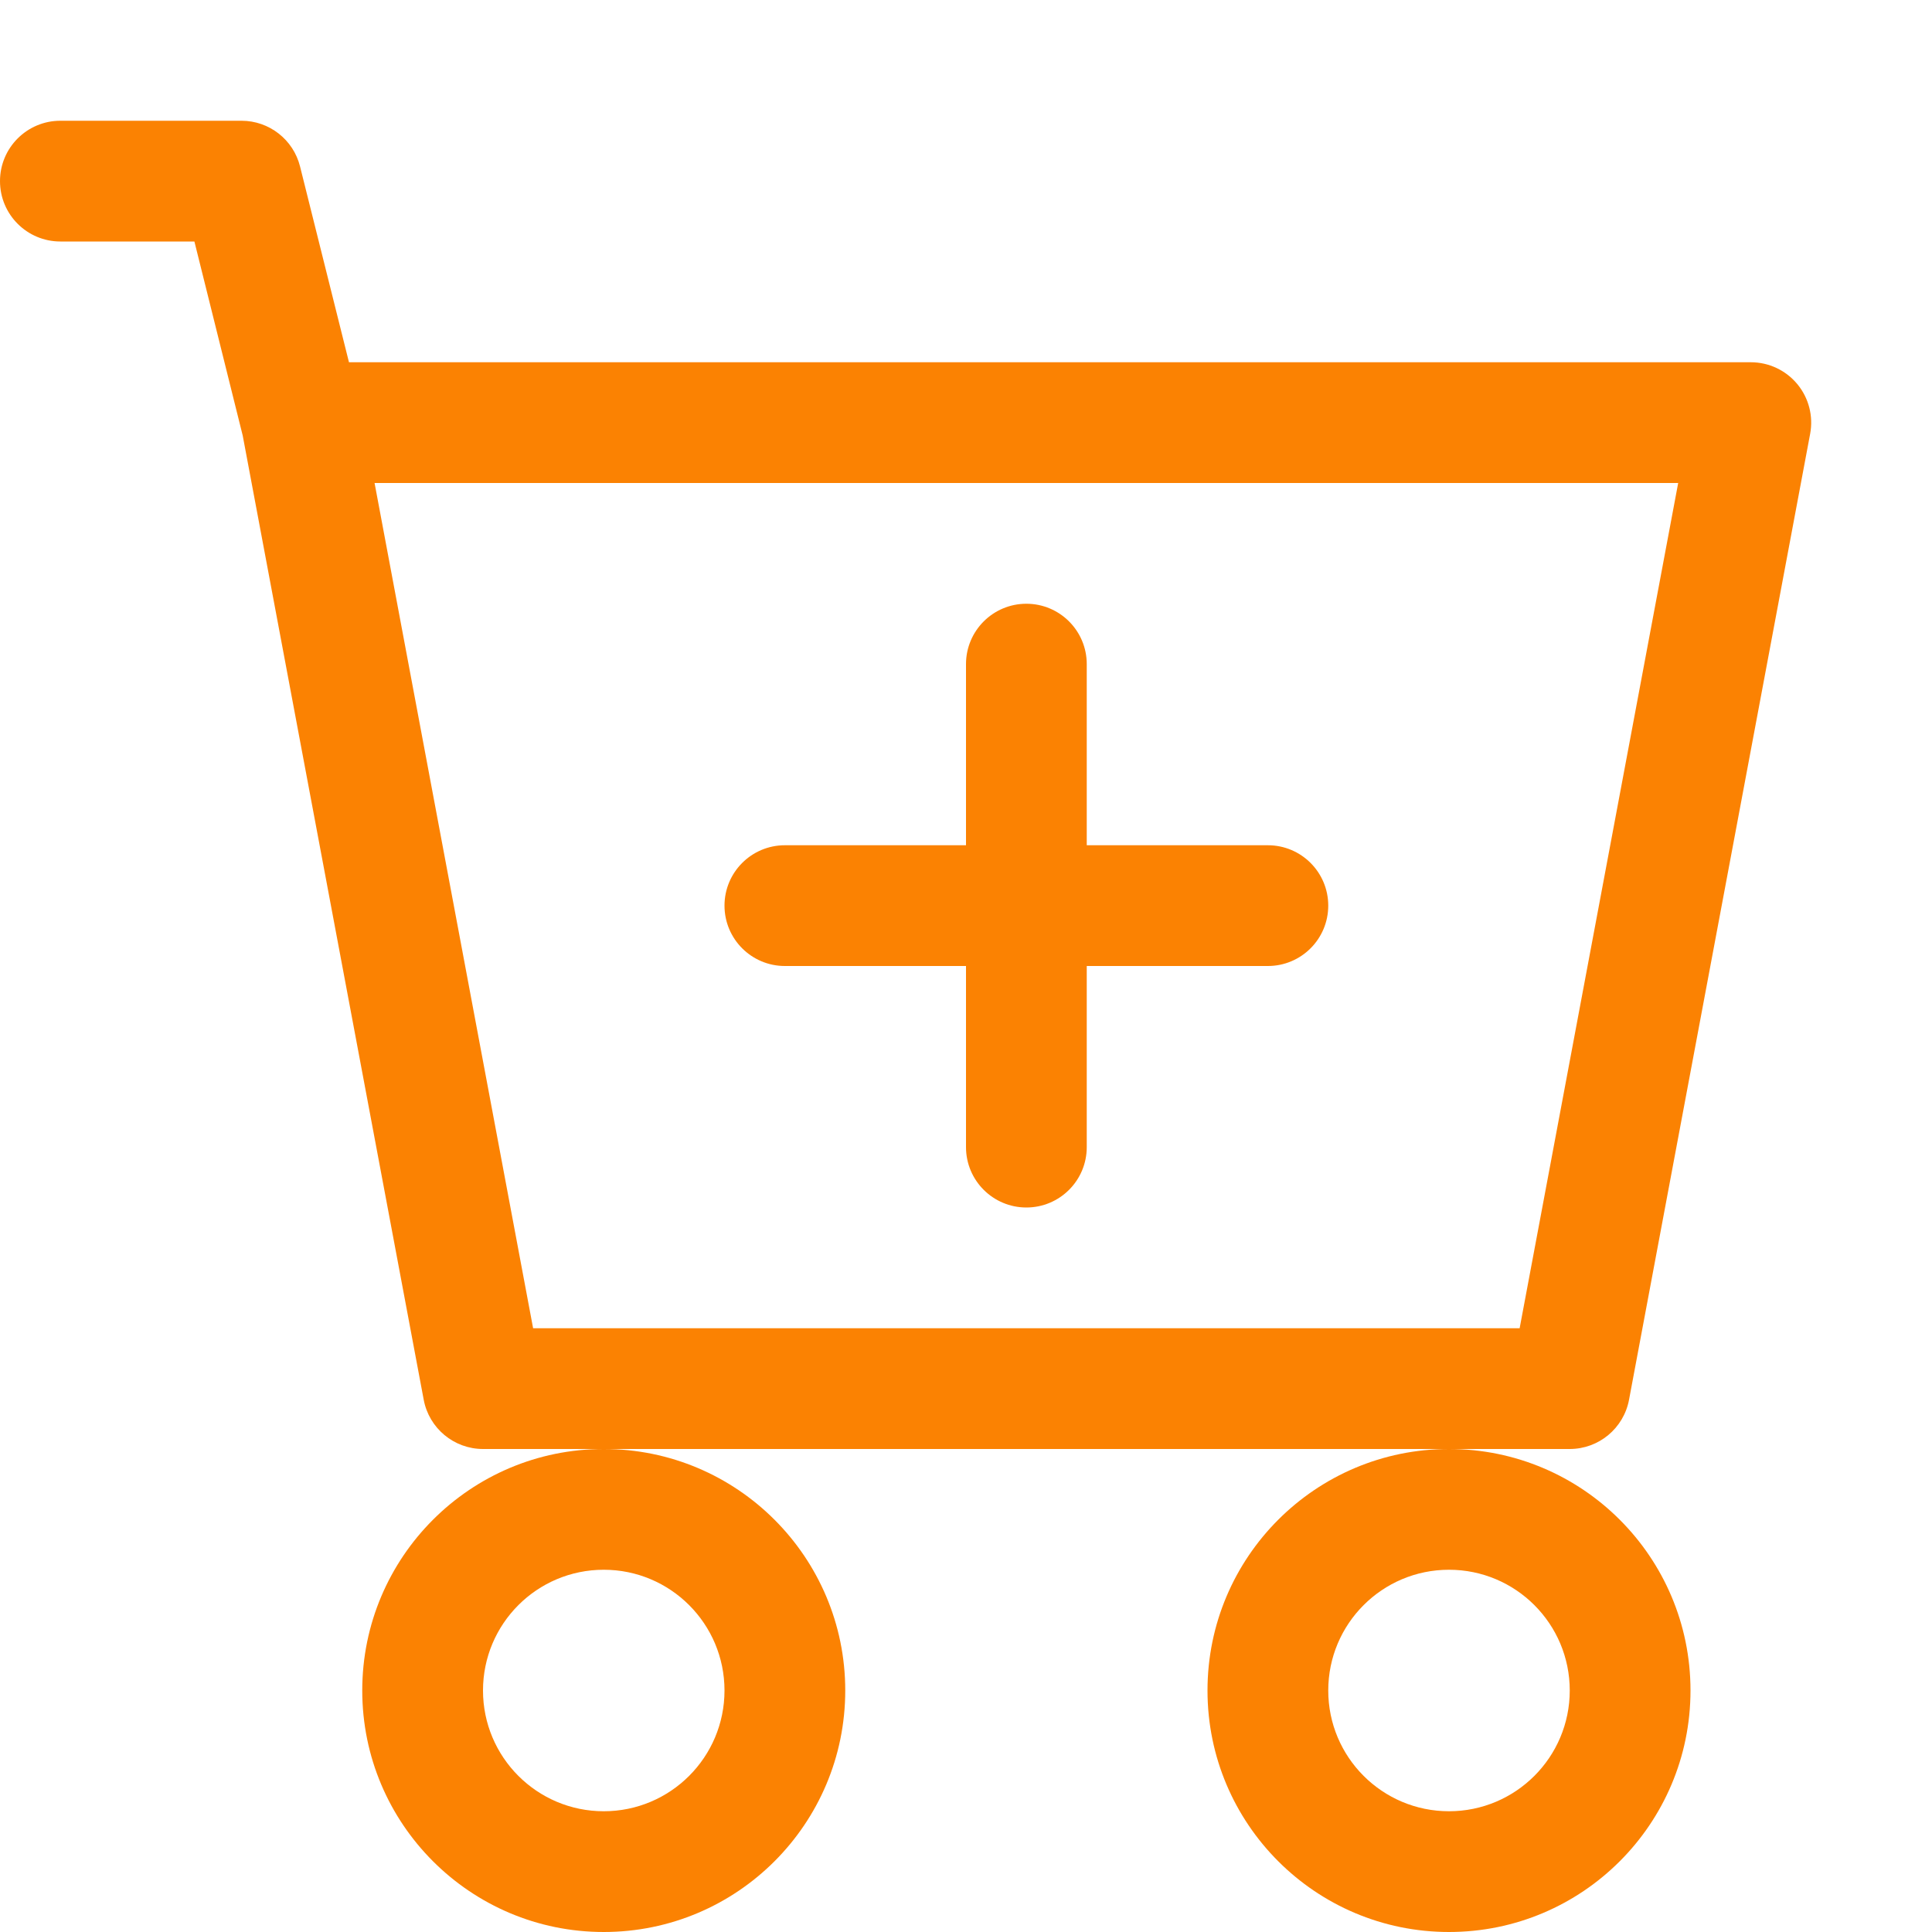
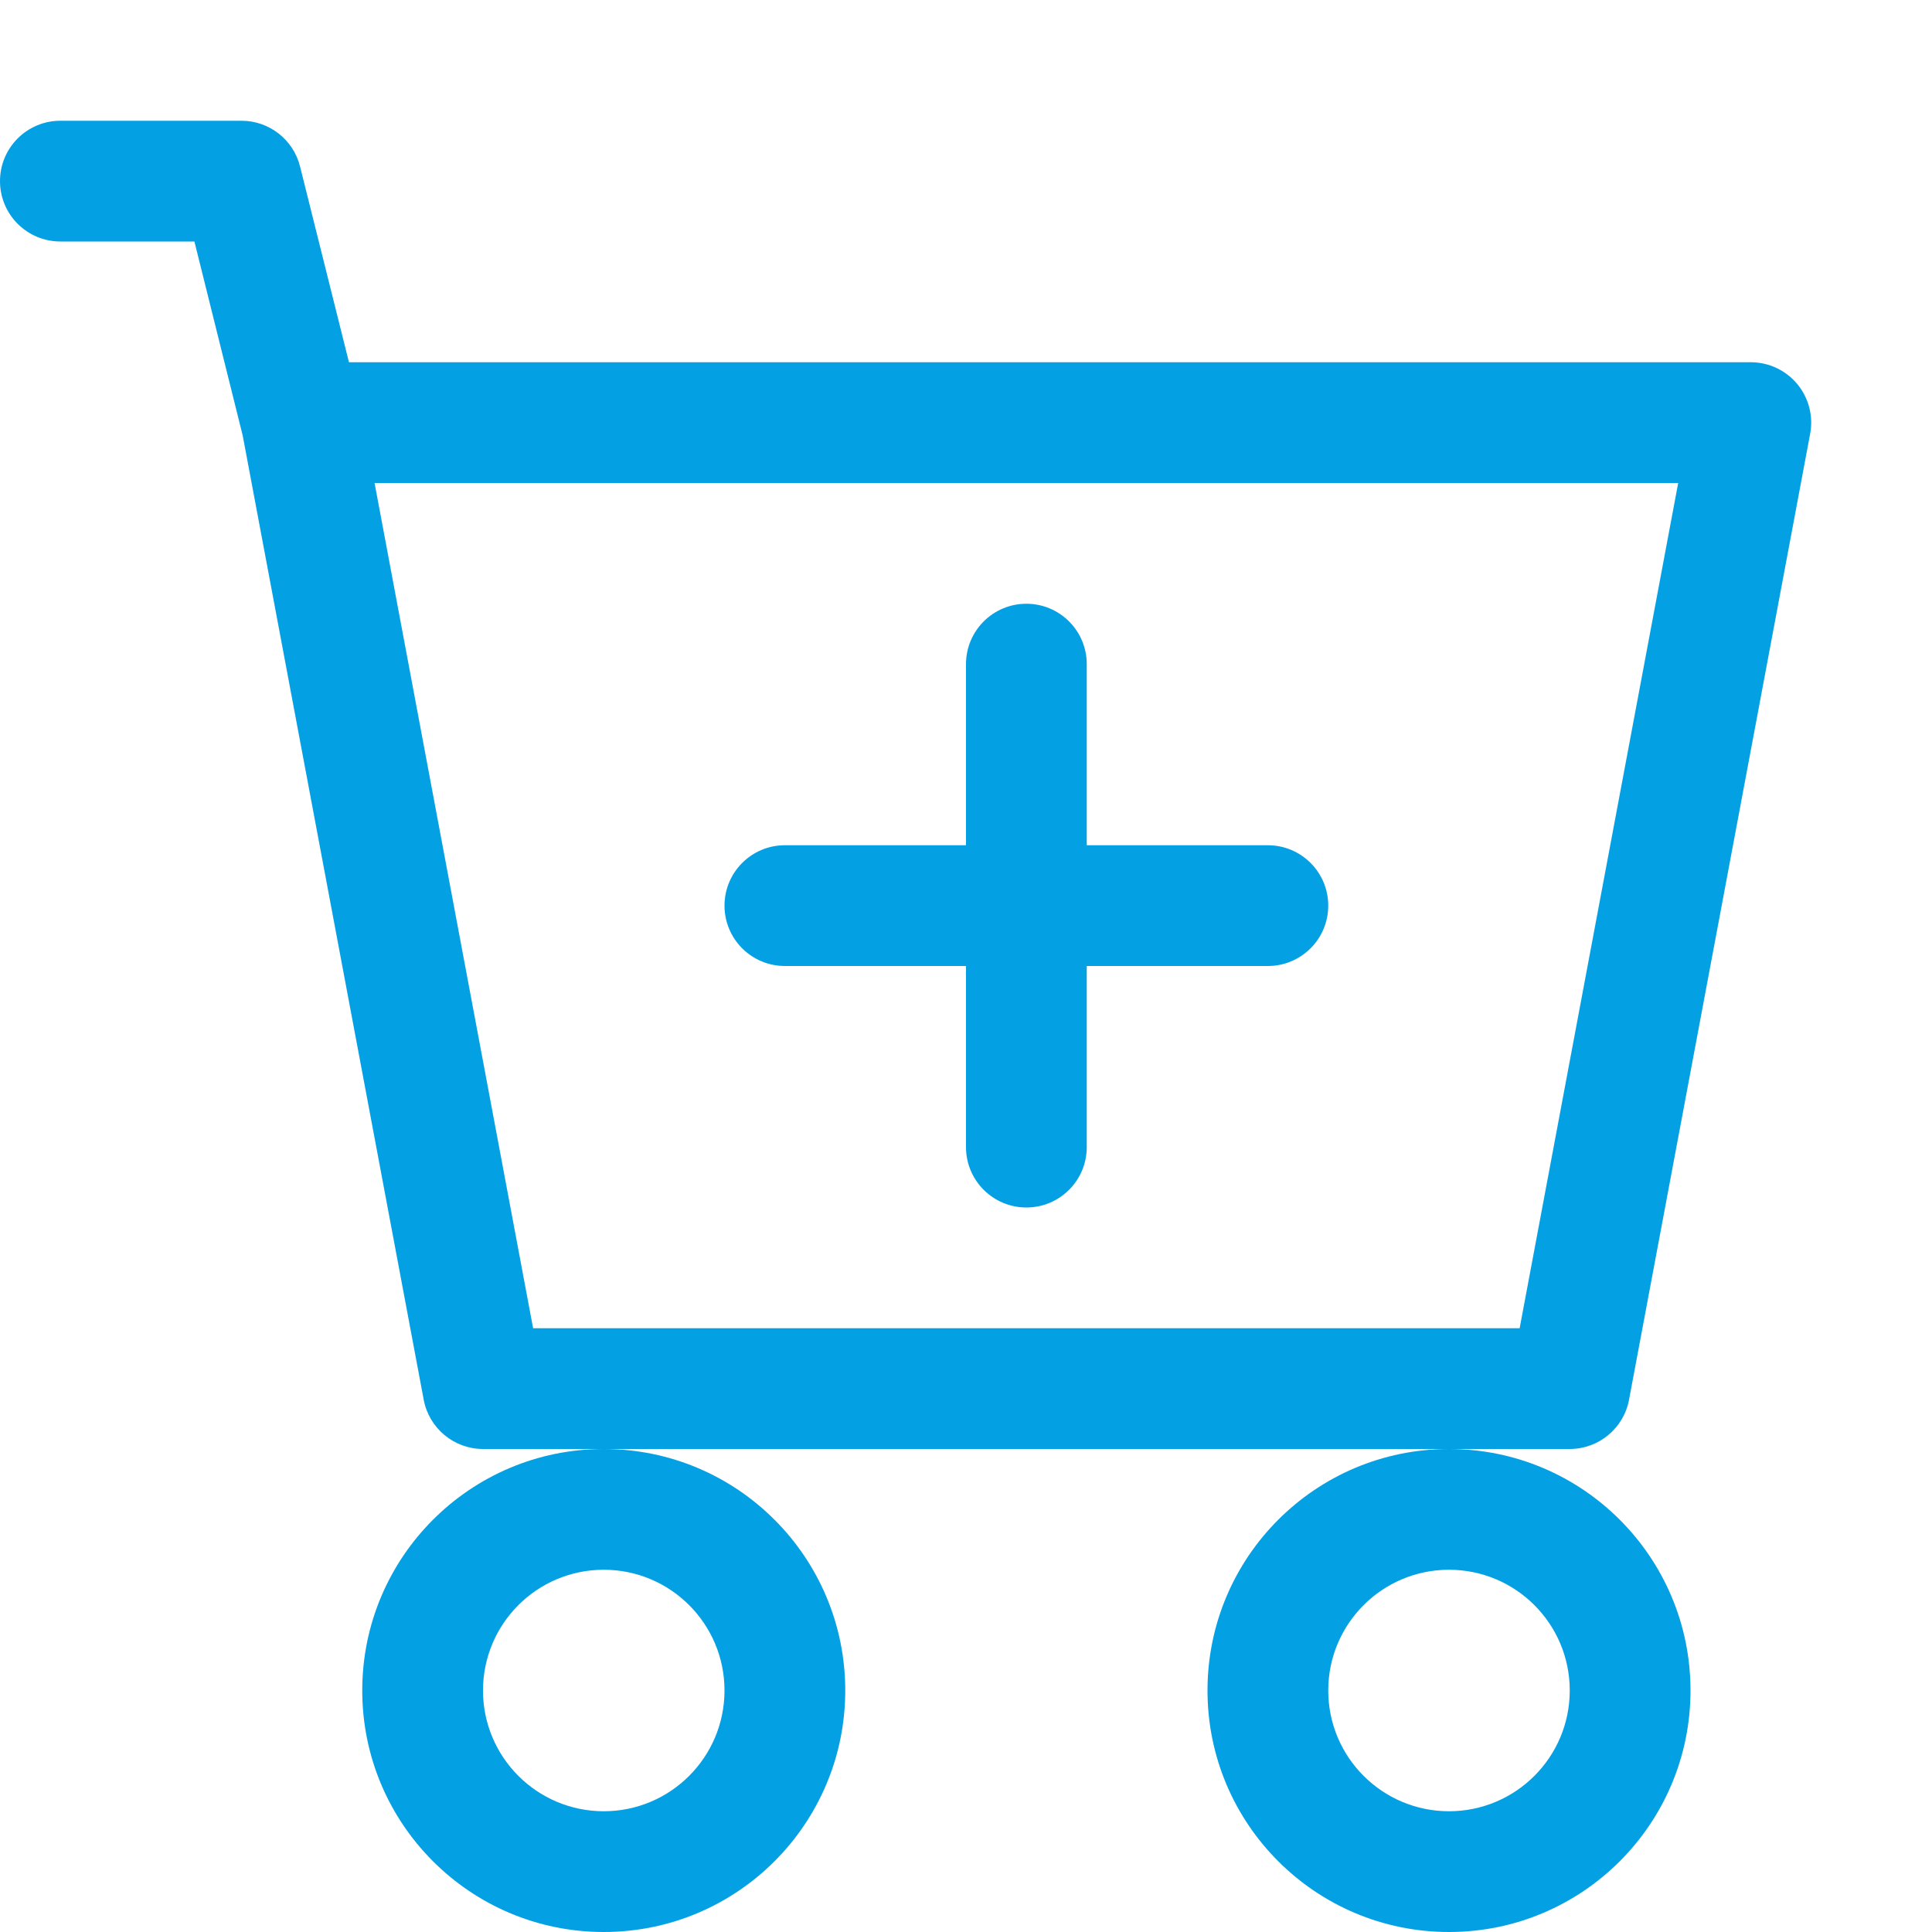
- <svg width="1em" height="1em" viewBox="0 0 16 16" class="bi bi-cart-plus" fill="#FB8202">
+ <svg width="1em" height="1em" viewBox="0 0 16 16" class="bi bi-cart-plus" fill="#04A0E4">
  <path fill-rule="evenodd" d="M8.5 5a.5.5 0 0 1 .5.5v2a.5.5 0 0 1-.5.5h-2a.5.5 0 0 1 0-1H8V5.5a.5.5 0 0 1 .5-.5z" />
  <path fill-rule="evenodd" d="M8 7.5a.5.5 0 0 1 .5-.5h2a.5.5 0 0 1 0 1H9v1.5a.5.5 0 0 1-1 0v-2z" />
  <path fill-rule="evenodd" d="M0 1.5A.5.5 0 0 1 .5 1H2a.5.5 0 0 1 .485.379L2.89 3H14.5a.5.5 0 0 1 .491.592l-1.5 8A.5.5 0 0 1 13 12H4a.5.5 0 0 1-.491-.408L2.01 3.607 1.61 2H.5a.5.5 0 0 1-.5-.5zM3.102 4l1.313 7h8.17l1.313-7H3.102zM5 12a2 2 0 1 0 0 4 2 2 0 0 0 0-4zm7 0a2 2 0 1 0 0 4 2 2 0 0 0 0-4zm-7 1a1 1 0 1 0 0 2 1 1 0 0 0 0-2zm7 0a1 1 0 1 0 0 2 1 1 0 0 0 0-2z" />
</svg>
